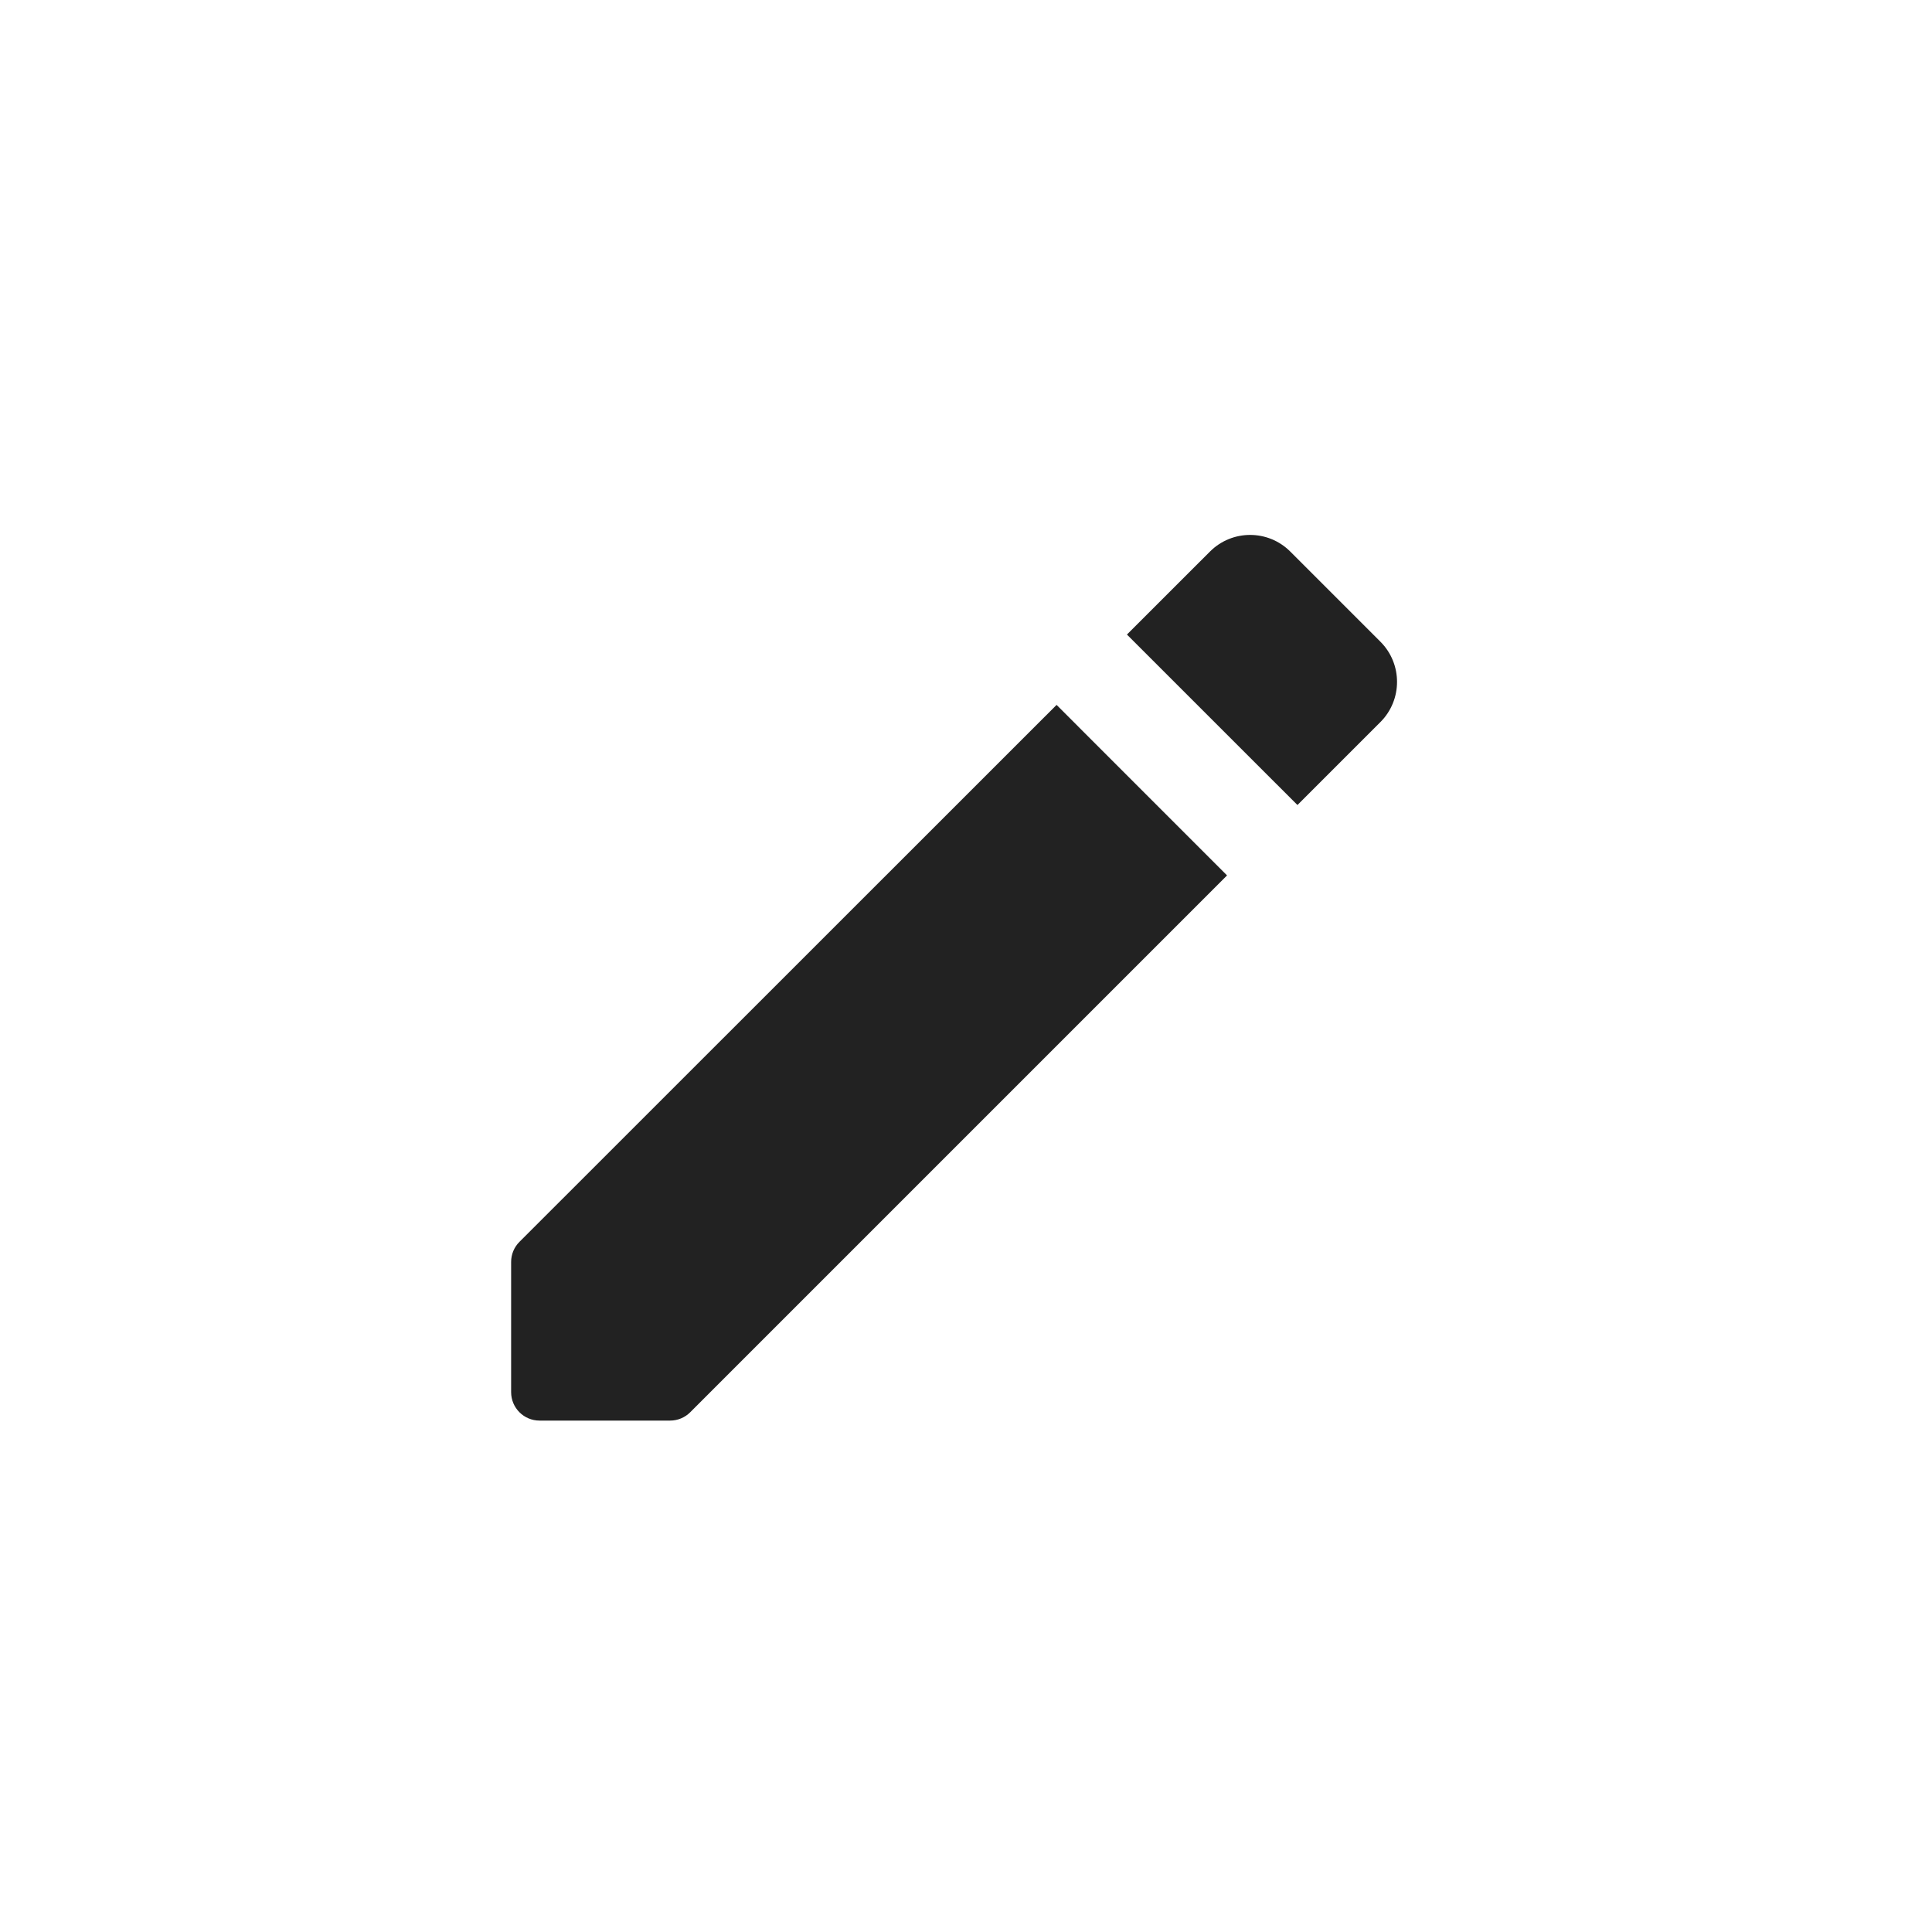
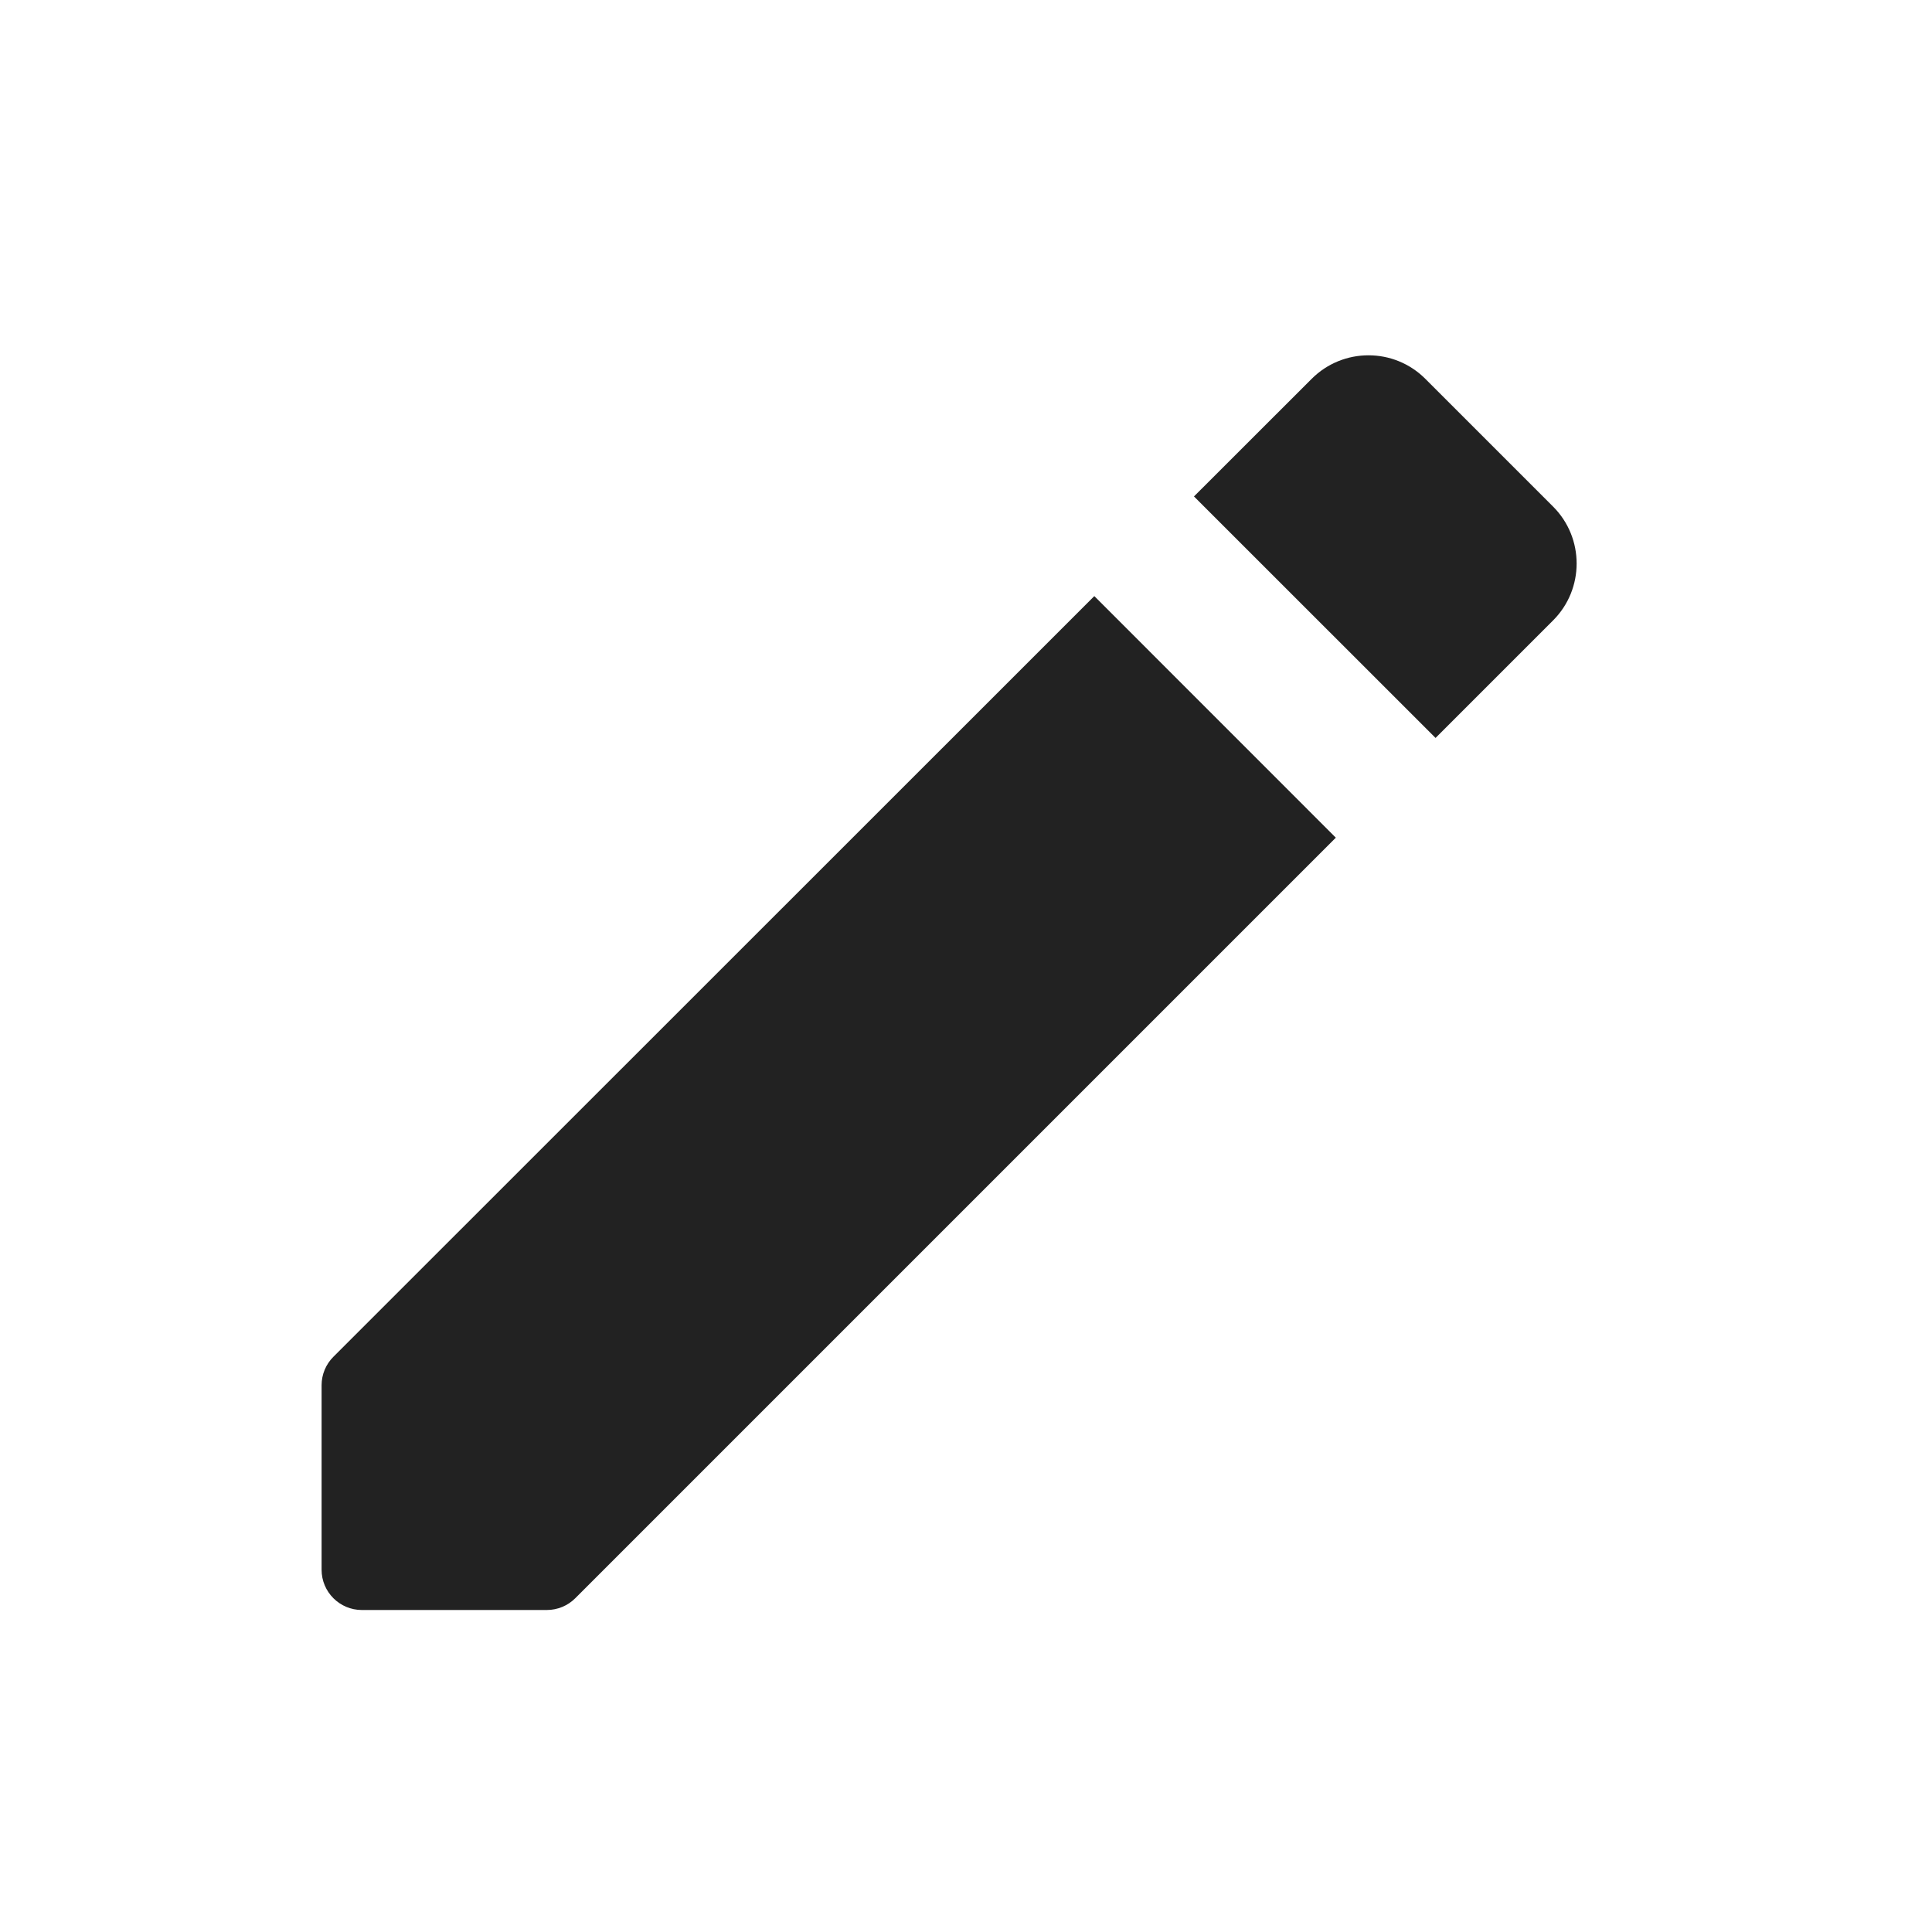
- <svg xmlns="http://www.w3.org/2000/svg" width="1em" height="1em" viewBox="-5 -5 34 34" fill="none">
+ <svg xmlns="http://www.w3.org/2000/svg" width="1em" height="1em" viewBox="0 0 24 24" fill="none">
  <path d="M3.995 17.207V19.5C3.995 19.776 4.219 20 4.495 20H6.793C6.926 20 7.053 19.947 7.146 19.854L16.594 10.406L13.594 7.405L4.142 16.854C4.048 16.947 3.995 17.075 3.995 17.207Z" fill="#222222" />
  <path d="M14.832 6.167L17.833 9.167L19.293 7.707C19.683 7.317 19.683 6.683 19.293 6.293L17.707 4.707C17.317 4.316 16.683 4.316 16.293 4.707L14.832 6.167Z" fill="#222222" />
</svg>
